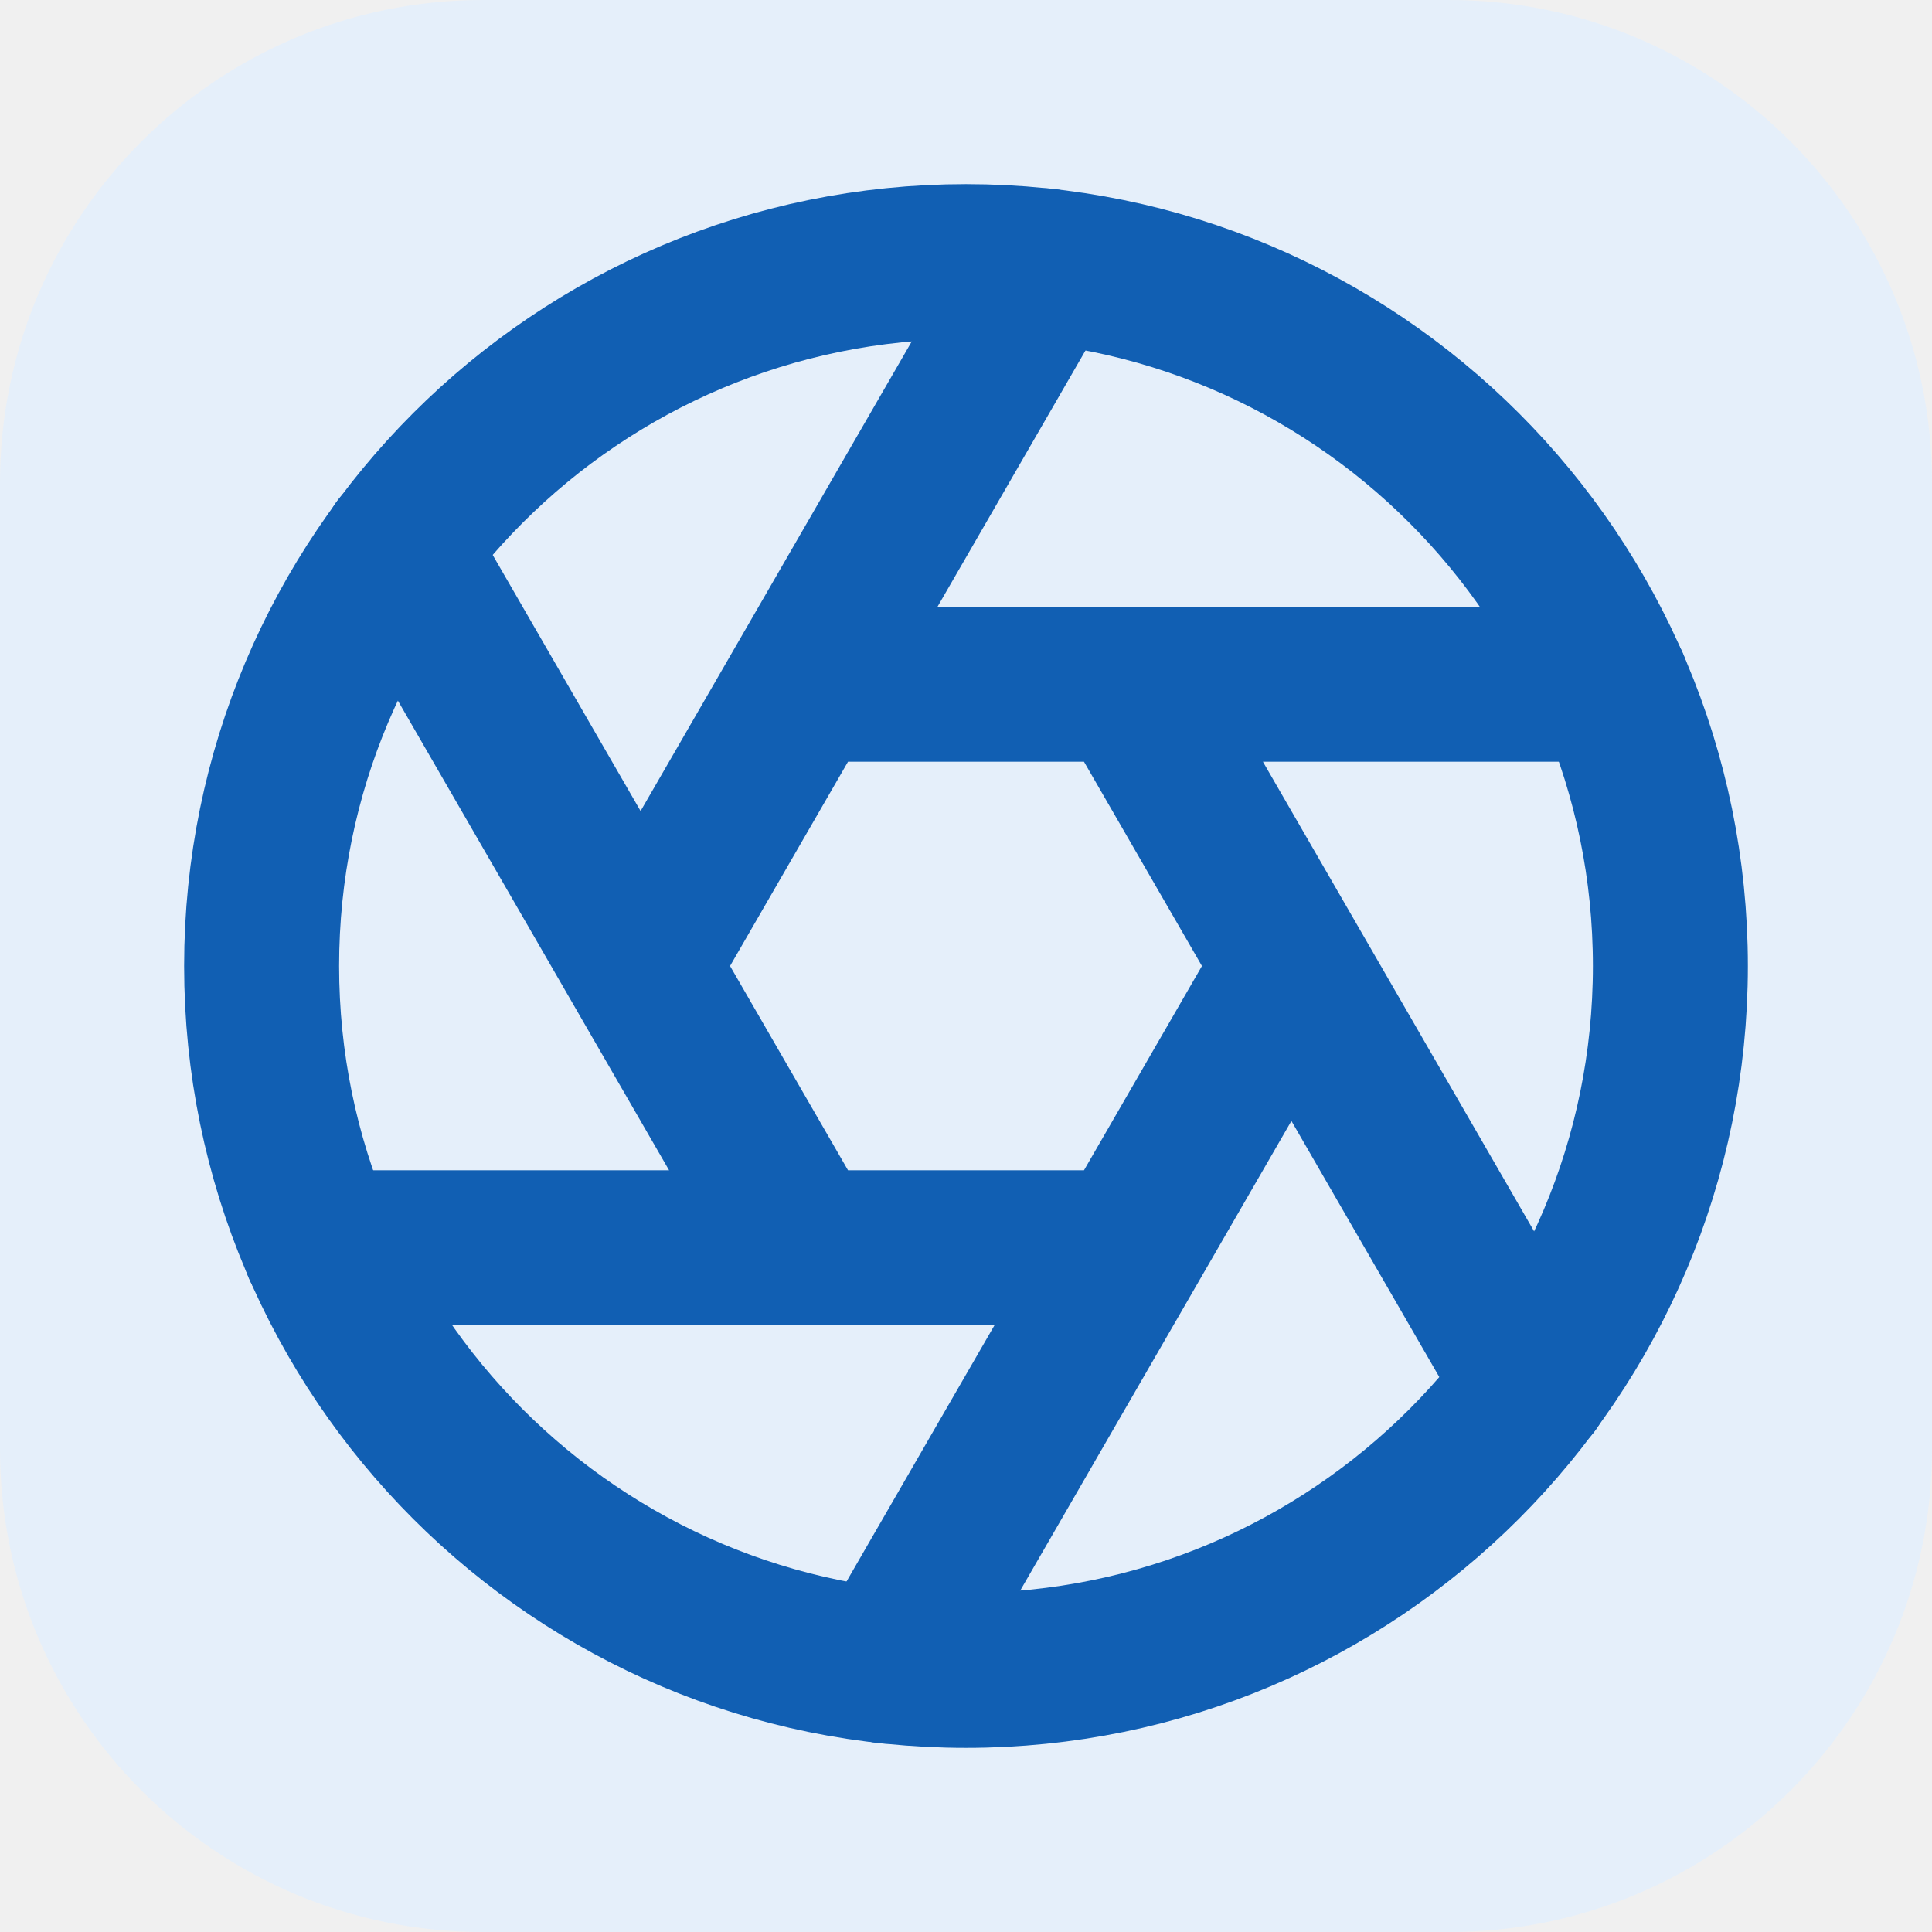
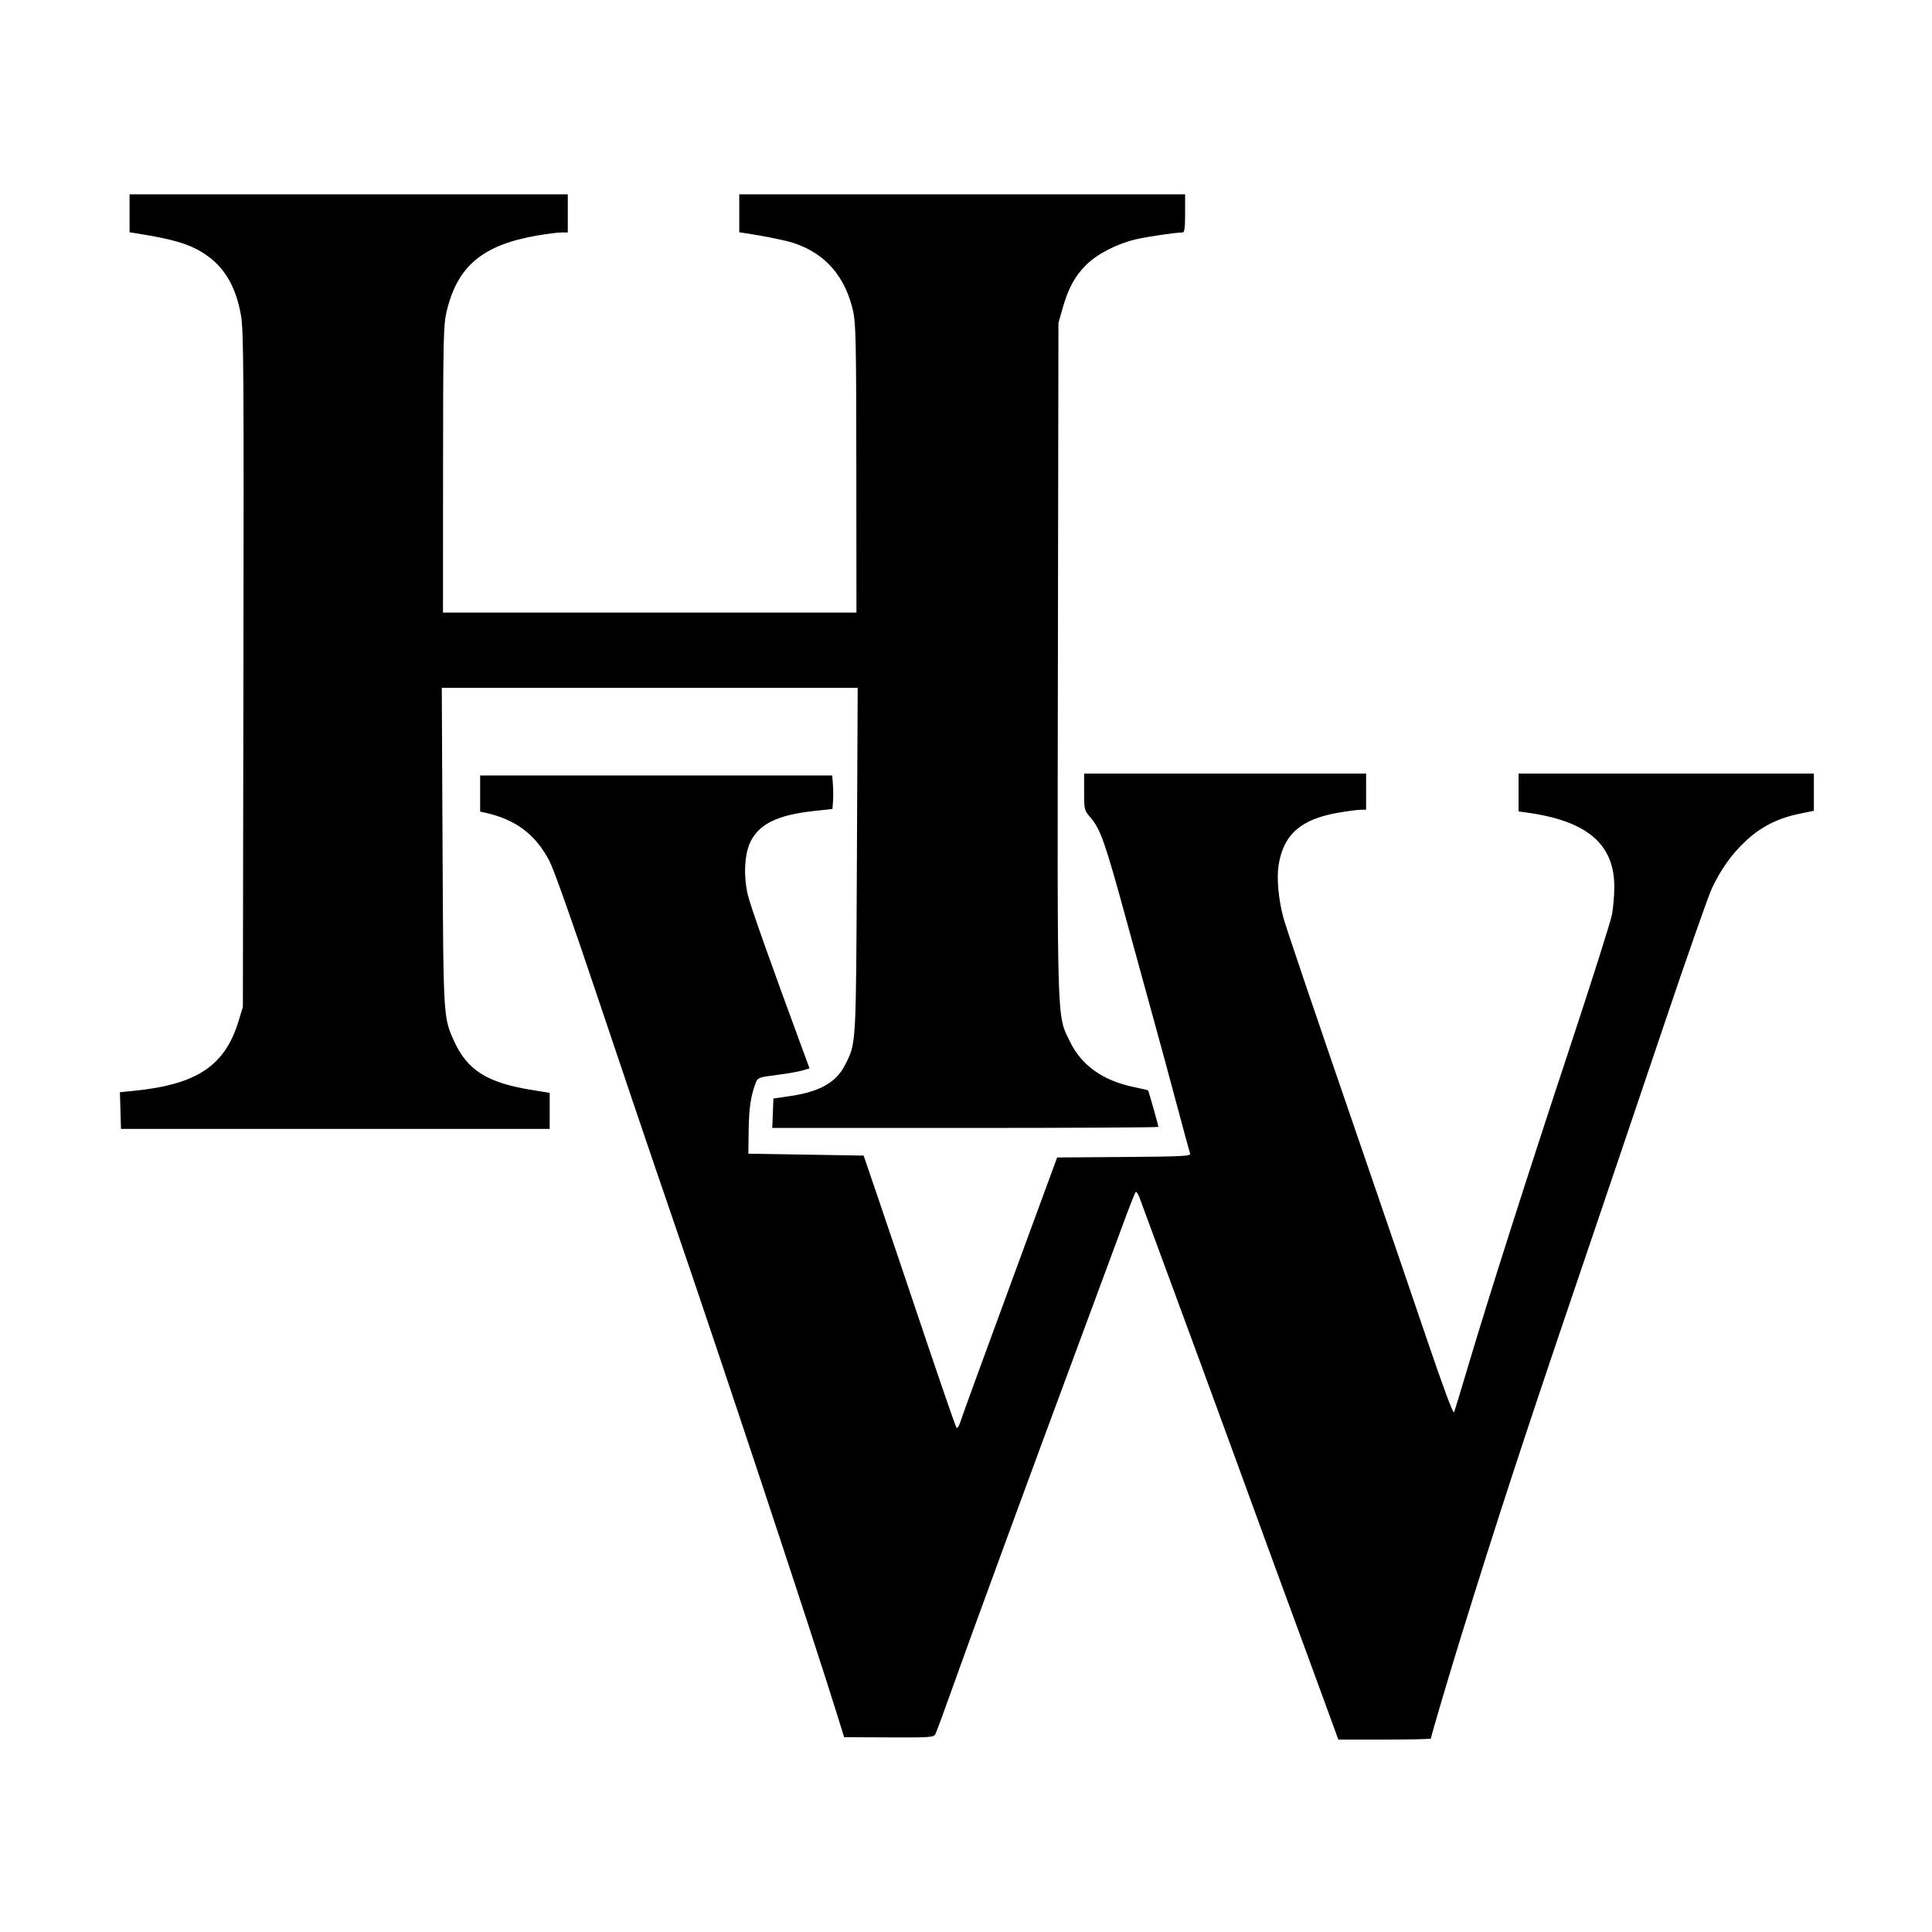
- <svg xmlns="http://www.w3.org/2000/svg" viewBox="0 0 32 32">
-   <rect width="32" height="32" rx="8" fill="#e5effa" />
-   <g transform="translate(2 2) scale(1.166667)" fill="none" stroke="#115fb3" stroke-width="2.2" stroke-linecap="round" stroke-linejoin="round">
-     <circle cx="12" cy="12" r="10" />
-     <path d="m14.31 8 5.74 9.94M9.69 8h11.48m-13.79 4 5.74-9.94M9.69 16 3.95 6.06M14.31 16H2.83m13.79-4-5.74 9.94" />
-   </g>
+ <svg xmlns="http://www.w3.org/2000/svg" viewBox="120 135 1014 1014">
+   <rect x="120" y="135" width="1014" height="1014" fill="#FFFFFF" />
+   <path d="M 188 246.955 L 188 256.909 191.750 257.501 C 210.749 260.497, 219.248 263.025, 226.963 267.977 C 237.631 274.822, 243.832 285.229, 246.518 300.796 C 247.860 308.572, 248.013 331.417, 247.761 486.581 L 247.473 663.500 245.173 671 C 237.953 694.547, 223.193 704.281, 189.715 707.573 L 182.930 708.240 183.215 717.870 L 183.500 727.500 296 727.500 L 408.500 727.500 408.500 718.039 L 408.500 708.578 398.438 706.932 C 375.750 703.220, 365.301 696.636, 358.493 681.765 C 352.653 669.009, 352.704 669.859, 352.268 579.250 L 351.867 496 461.008 496 L 570.149 496 569.734 586.250 C 569.283 684.457, 569.403 682.350, 563.571 693.859 C 558.847 703.183, 550.196 708.043, 534.222 710.349 L 525.923 711.547 525.619 719.274 L 525.315 727 626.657 727 C 682.396 727, 728 726.747, 728 726.438 C 728 725.793, 722.850 707.614, 722.571 707.277 C 722.470 707.154, 719.038 706.353, 714.944 705.496 C 698.723 702.100, 687.517 694.076, 681.488 681.541 C 674.647 667.318, 674.920 676.107, 675.232 480.418 L 675.513 304.500 677.691 296.846 C 680.697 286.283, 684.099 279.997, 690.005 274.091 C 695.726 268.369, 706.033 263.037, 716 260.642 C 721.695 259.273, 737.127 257, 740.724 257 C 741.674 257, 742 254.443, 742 247 L 742 237 625 237 L 508 237 508 246.955 L 508 256.909 511.750 257.480 C 522.079 259.053, 532.515 261.196, 536.764 262.616 C 553.240 268.123, 563.635 280.101, 567.768 298.343 C 569.183 304.588, 569.397 315.115, 569.445 381 L 569.500 456.500 461 456.500 L 352.500 456.500 352.533 381.500 C 352.563 314.644, 352.750 305.696, 354.262 299.094 C 359.823 274.803, 373.080 263.574, 402.077 258.593 C 407.179 257.717, 412.848 257, 414.676 257 L 418 257 418 247 L 418 237 303 237 L 188 237 188 246.955 M 689 550.591 C 689 560.069, 689.041 560.229, 692.428 564.187 C 697.602 570.232, 700.054 577.232, 710.923 617 C 716.410 637.075, 723.207 661.825, 726.027 672 C 728.847 682.175, 734.067 701.432, 737.626 714.794 C 741.185 728.155, 744.346 739.737, 744.650 740.531 C 745.125 741.769, 740.195 742.012, 710.020 742.237 L 674.836 742.500 659.572 784 C 635.086 850.569, 625.347 877.236, 624.023 881.342 C 623.342 883.455, 622.435 884.805, 622.009 884.342 C 621.583 883.879, 613.669 861, 604.423 833.500 C 595.177 806, 584.386 774.050, 580.442 762.500 L 573.273 741.500 543.022 741 L 512.771 740.500 512.934 727.910 C 513.083 716.361, 514.116 709.658, 516.778 702.966 C 517.707 700.631, 518.558 700.334, 527.611 699.191 C 533.014 698.508, 539.109 697.448, 541.156 696.835 L 544.877 695.720 541.885 687.610 C 523.983 639.081, 513.786 610.294, 512.446 604.500 C 510.107 594.383, 510.761 582.886, 514.042 576.471 C 518.691 567.378, 528.288 562.748, 546.703 560.712 L 556.905 559.584 557.203 555.542 C 557.366 553.319, 557.344 549.362, 557.153 546.750 L 556.807 542 464.403 542 L 372 542 372 551.481 L 372 560.962 374.750 561.571 C 390.651 565.091, 401.020 572.897, 408.367 586.879 C 410.669 591.259, 420.577 619.243, 433.480 657.807 C 445.201 692.838, 462.767 744.675, 472.517 773 C 496.903 843.853, 546.574 993.655, 559.429 1035.126 L 563.033 1046.751 586.489 1046.861 C 608.319 1046.964, 610.013 1046.844, 610.931 1045.128 C 611.474 1044.115, 615.499 1033.209, 619.876 1020.893 C 629.223 994.594, 660.530 909.272, 685.518 842 C 695.222 815.875, 705.889 787.075, 709.223 778 C 712.556 768.925, 715.615 761.127, 716.021 760.671 C 716.426 760.215, 717.449 761.790, 718.292 764.171 C 719.136 766.552, 726.654 786.950, 734.999 809.500 C 743.344 832.050, 757.148 869.625, 765.675 893 C 784.350 944.193, 793.637 969.562, 802.465 993.500 C 806.116 1003.400, 812.099 1019.712, 815.759 1029.750 L 822.416 1048 846.708 1048 C 860.068 1048, 871 1047.764, 871 1047.476 C 871 1046.458, 880.216 1015.241, 886.639 994.500 C 905.052 935.048, 919.385 891.101, 944.052 818.468 C 958.989 774.485, 981.078 709.250, 993.138 673.500 C 1005.199 637.750, 1016.592 605.264, 1018.456 601.309 C 1023.290 591.053, 1028.794 583.357, 1036.352 576.287 C 1044.154 568.989, 1053.054 564.462, 1064.084 562.181 L 1072 560.544 1072 550.772 L 1072 541 994.500 541 L 917 541 917 550.939 L 917 560.877 921.750 561.537 C 953.035 565.884, 967.330 578.122, 967.264 600.500 C 967.251 604.900, 966.700 611.425, 966.040 615 C 965.380 618.575, 955.395 650.049, 943.852 684.942 C 921.398 752.814, 901.376 815.553, 890.537 852 C 886.857 864.375, 883.543 875.285, 883.173 876.245 C 882.741 877.365, 877.605 863.574, 868.834 837.745 C 861.318 815.610, 847.668 775.675, 838.502 749 C 806.813 656.784, 794.843 621.478, 793.434 616.076 C 790.943 606.527, 790.001 595.685, 791.080 588.984 C 793.670 572.904, 802.725 564.965, 822.381 561.545 C 827.266 560.695, 832.553 560, 834.131 560 L 837 560 837 550.500 L 837 541 763 541 L 689 541 689 550.591" stroke="none" fill="#000000" fill-rule="evenodd" />
</svg>
